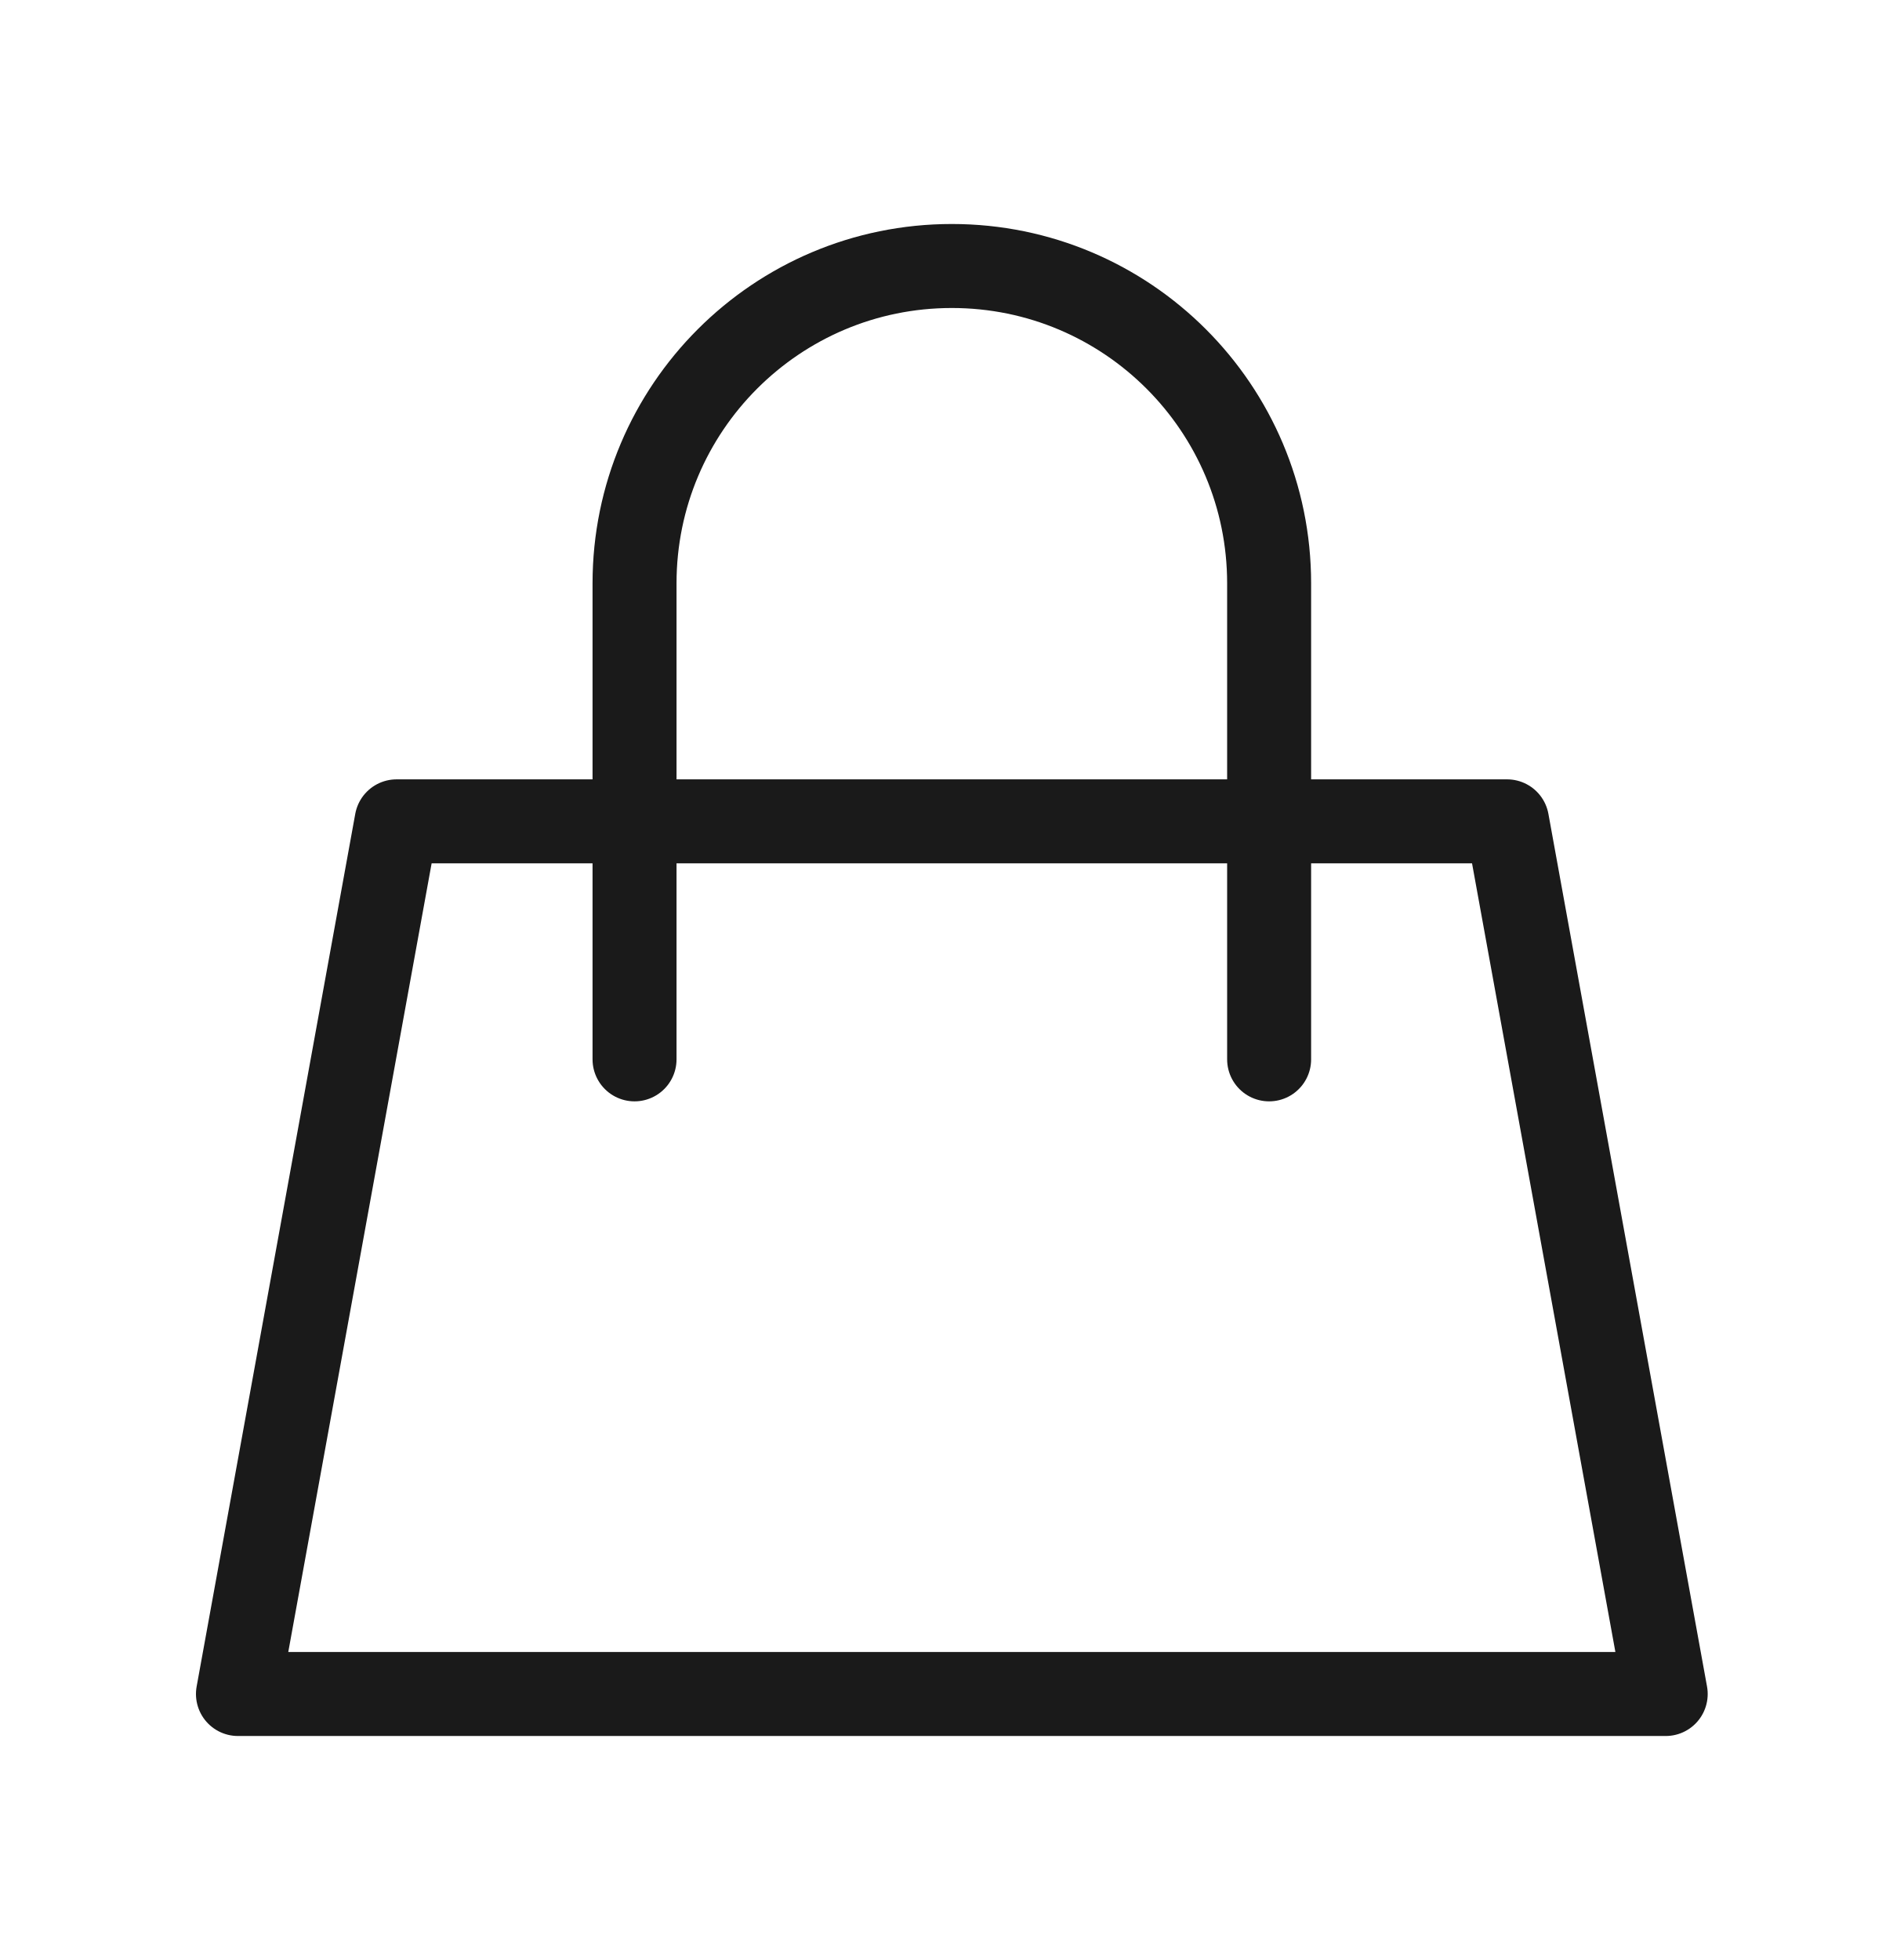
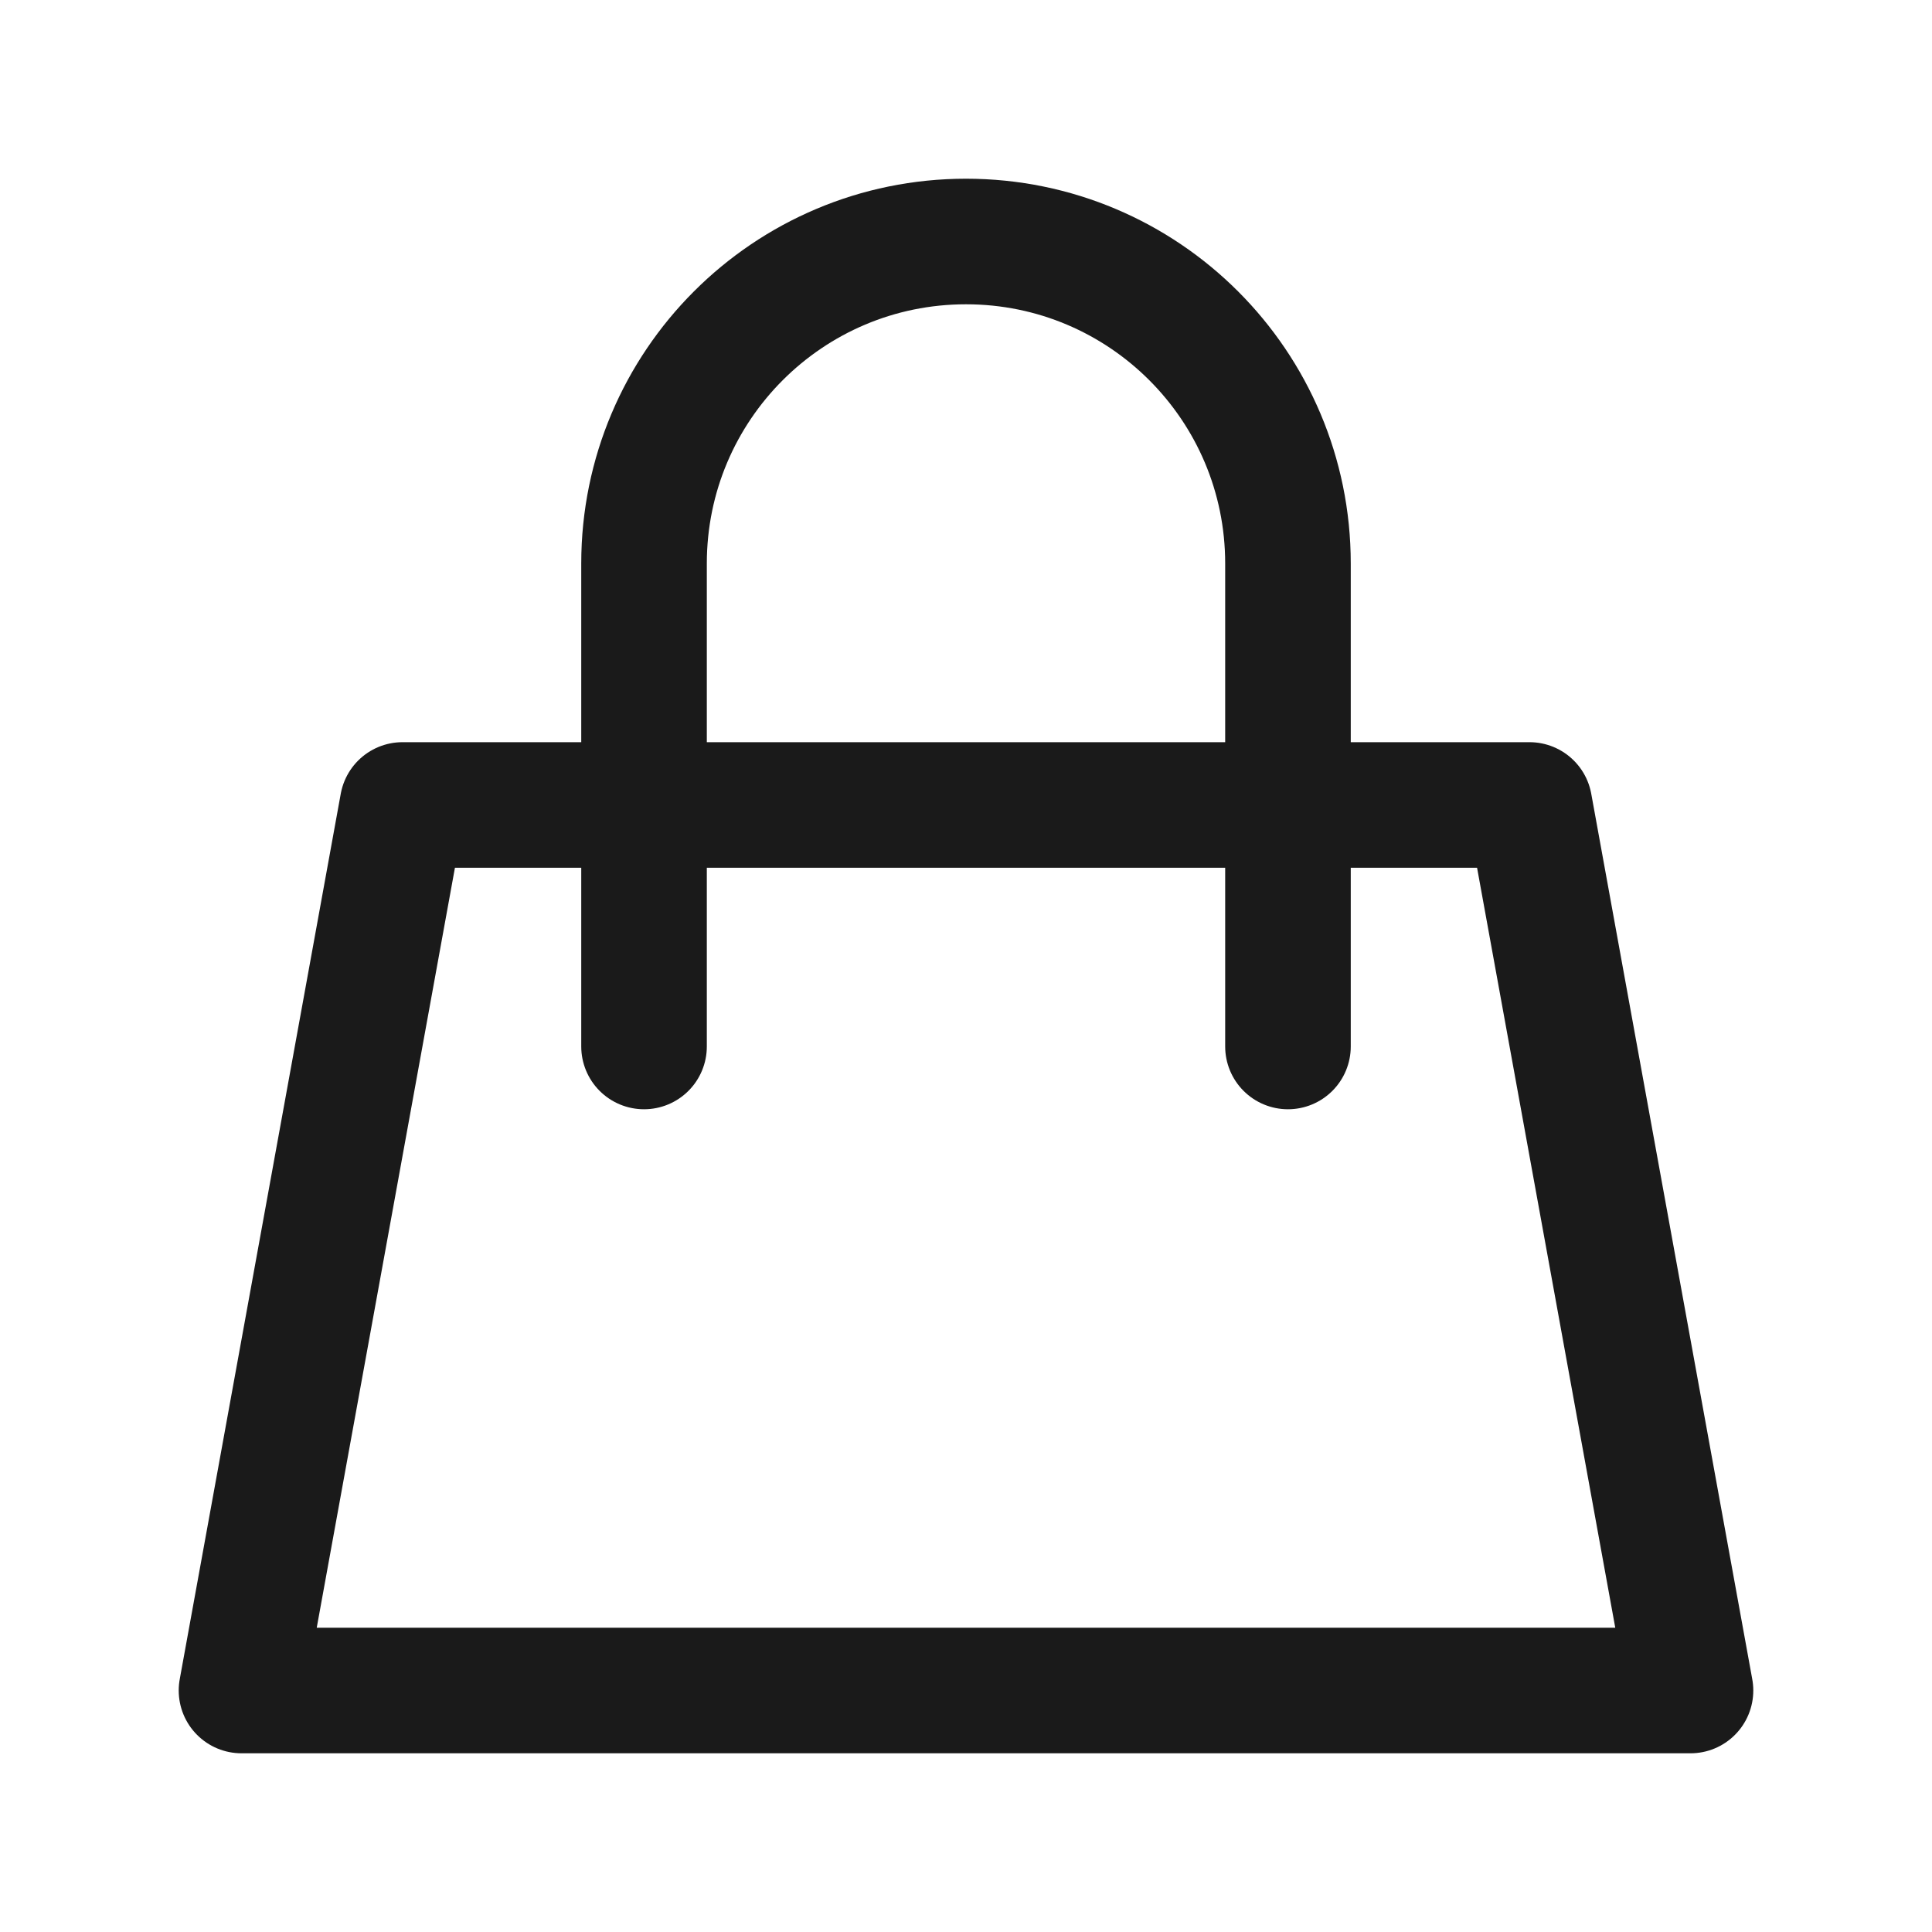
- <svg xmlns="http://www.w3.org/2000/svg" width="34" height="35" viewBox="0 0 34 35" fill="none">
-   <path d="M11.333 14.667H7.083L4.25 30.25H29.75L26.917 14.667H22.667M11.333 14.667V10.417C11.333 7.287 13.87 4.75 17 4.75V4.75C20.13 4.75 22.667 7.287 22.667 10.417V14.667M11.333 14.667H22.667M11.333 14.667V18.917M22.667 14.667V18.917" stroke="#1A1A1A" stroke-width="1.5" stroke-linecap="round" stroke-linejoin="round" />
+ <svg xmlns="http://www.w3.org/2000/svg" width="20" height="20" viewBox="0 0 20 20" fill="none">
+   <path d="M6.667 8.333H4.167L2.5 17.5H17.5L15.833 8.333H13.333M6.667 8.333V5.833C6.667 3.992 8.159 2.5 10 2.5V2.5C11.841 2.5 13.333 3.992 13.333 5.833V8.333M6.667 8.333H13.333M6.667 8.333V10.833M13.333 8.333V10.833" stroke="#1A1A1A" stroke-width="1.3" stroke-linecap="round" stroke-linejoin="round" />
</svg>
